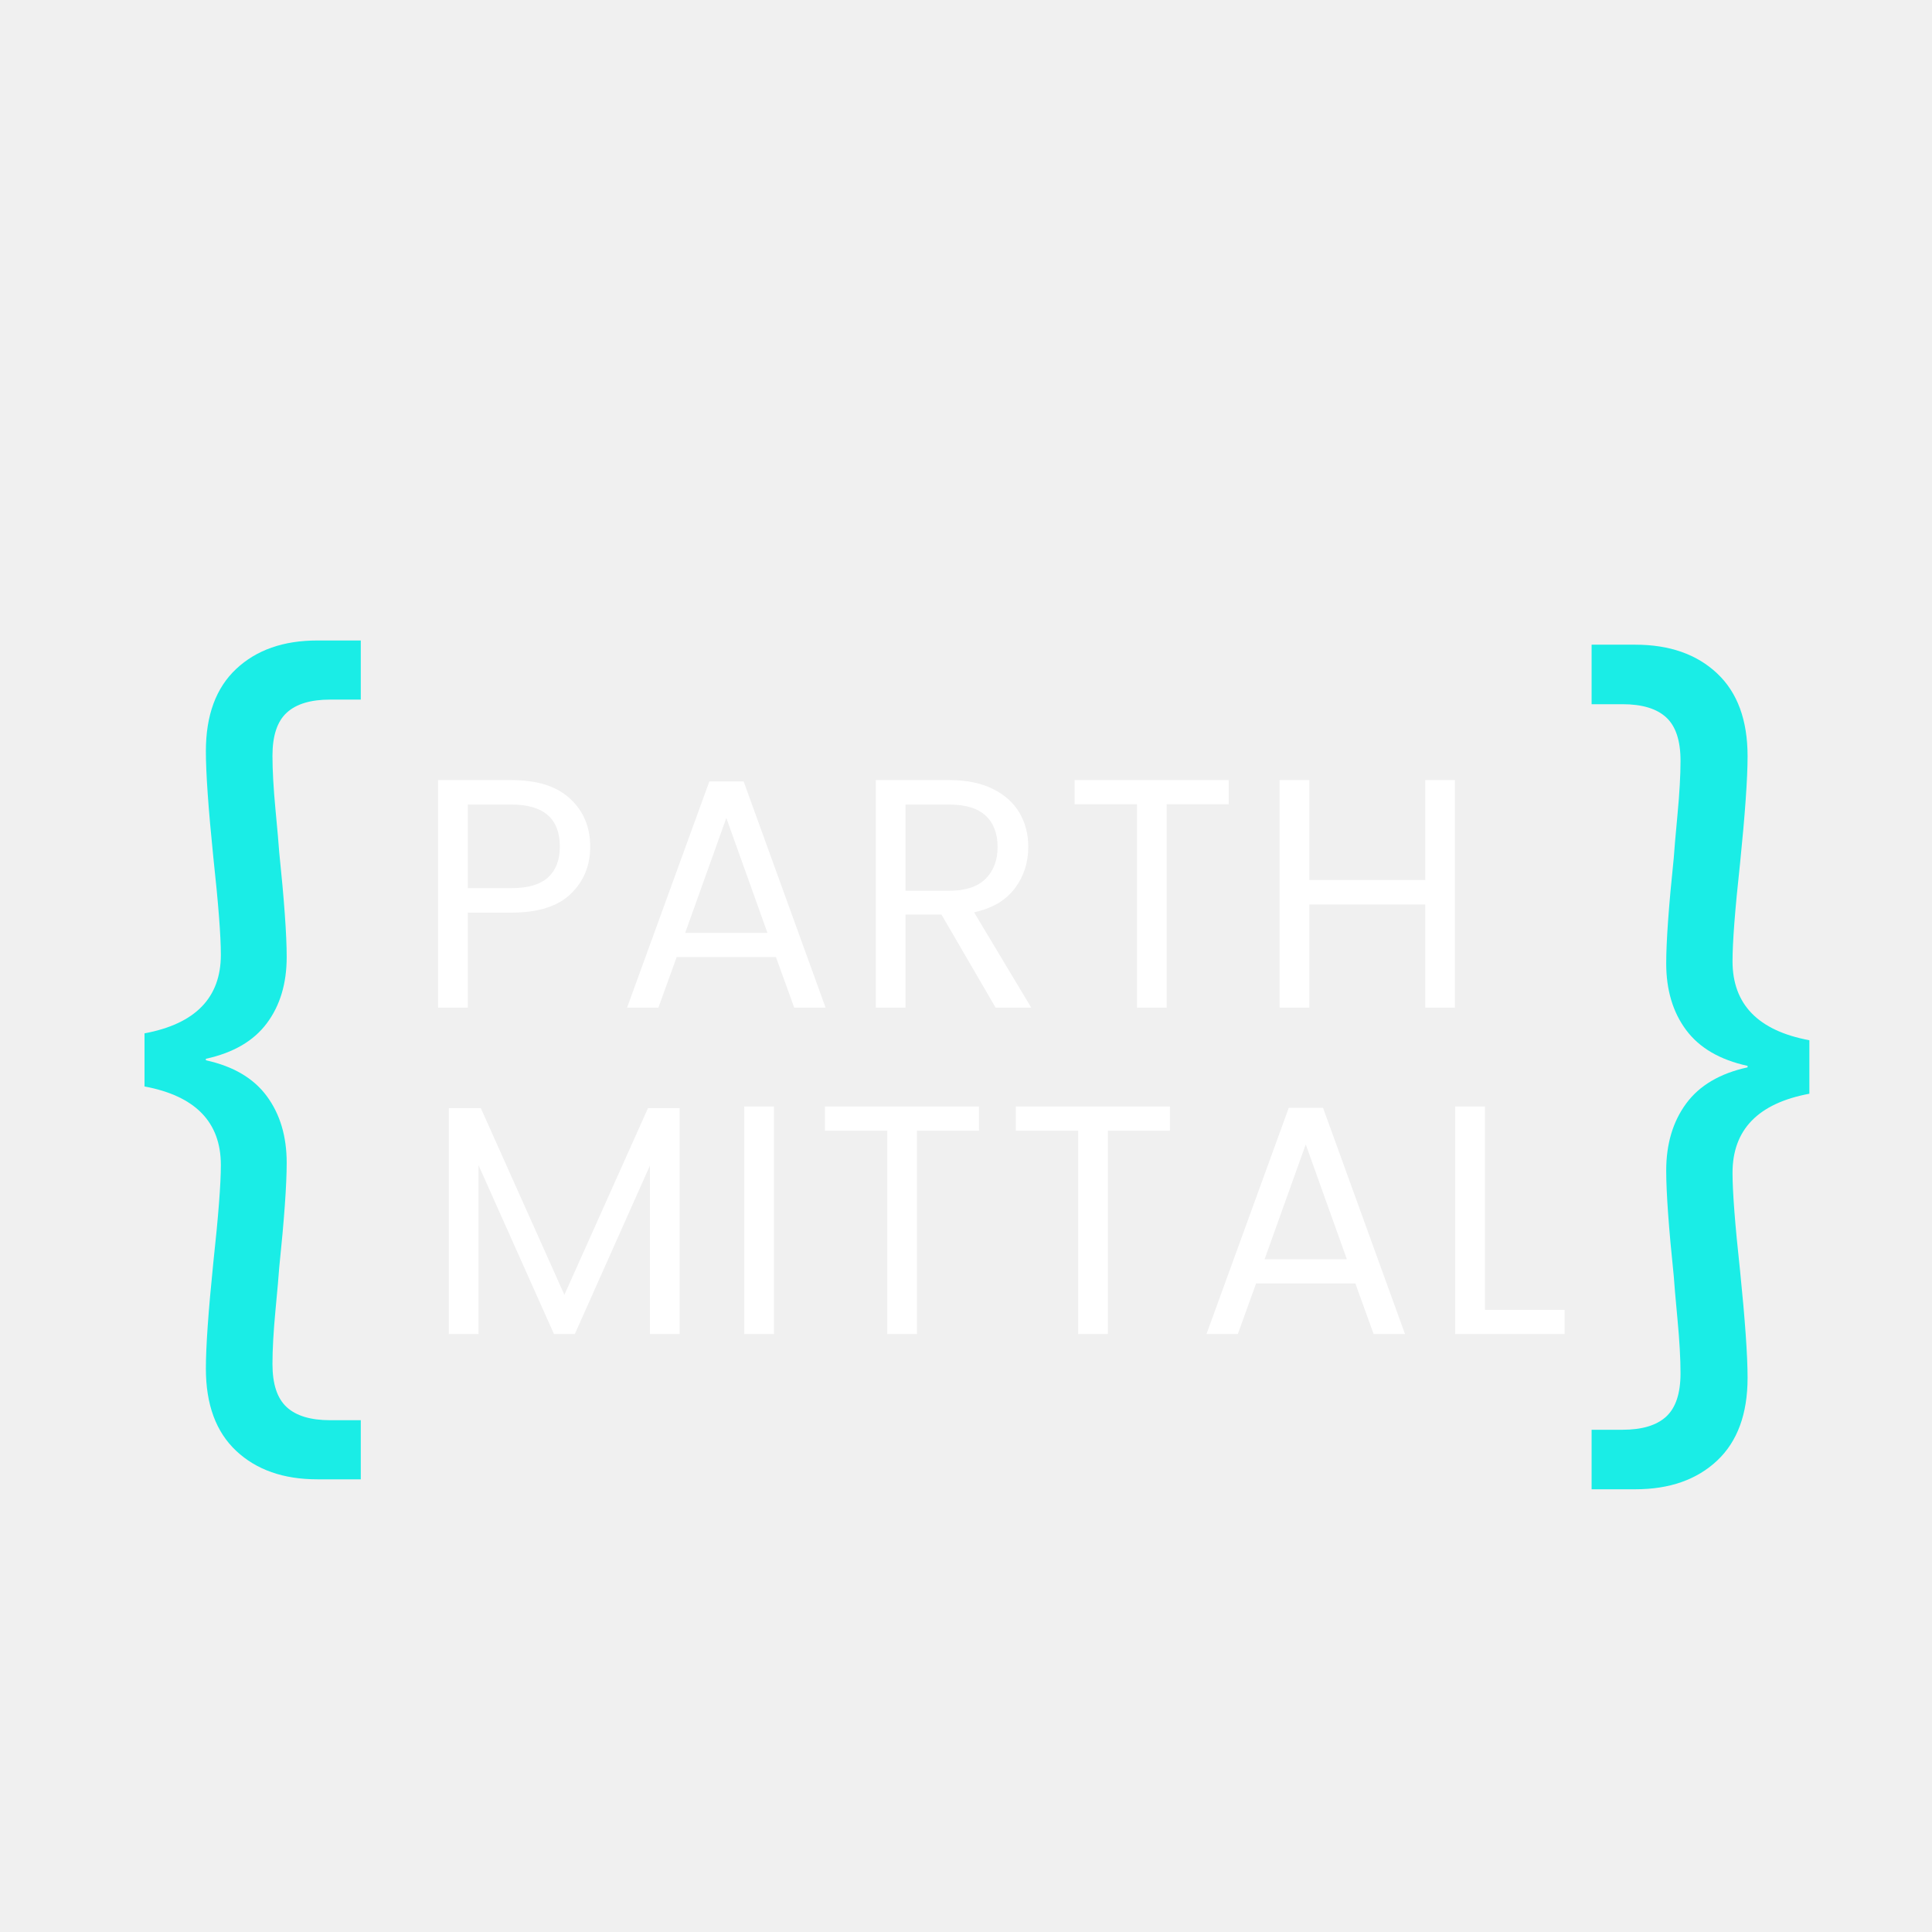
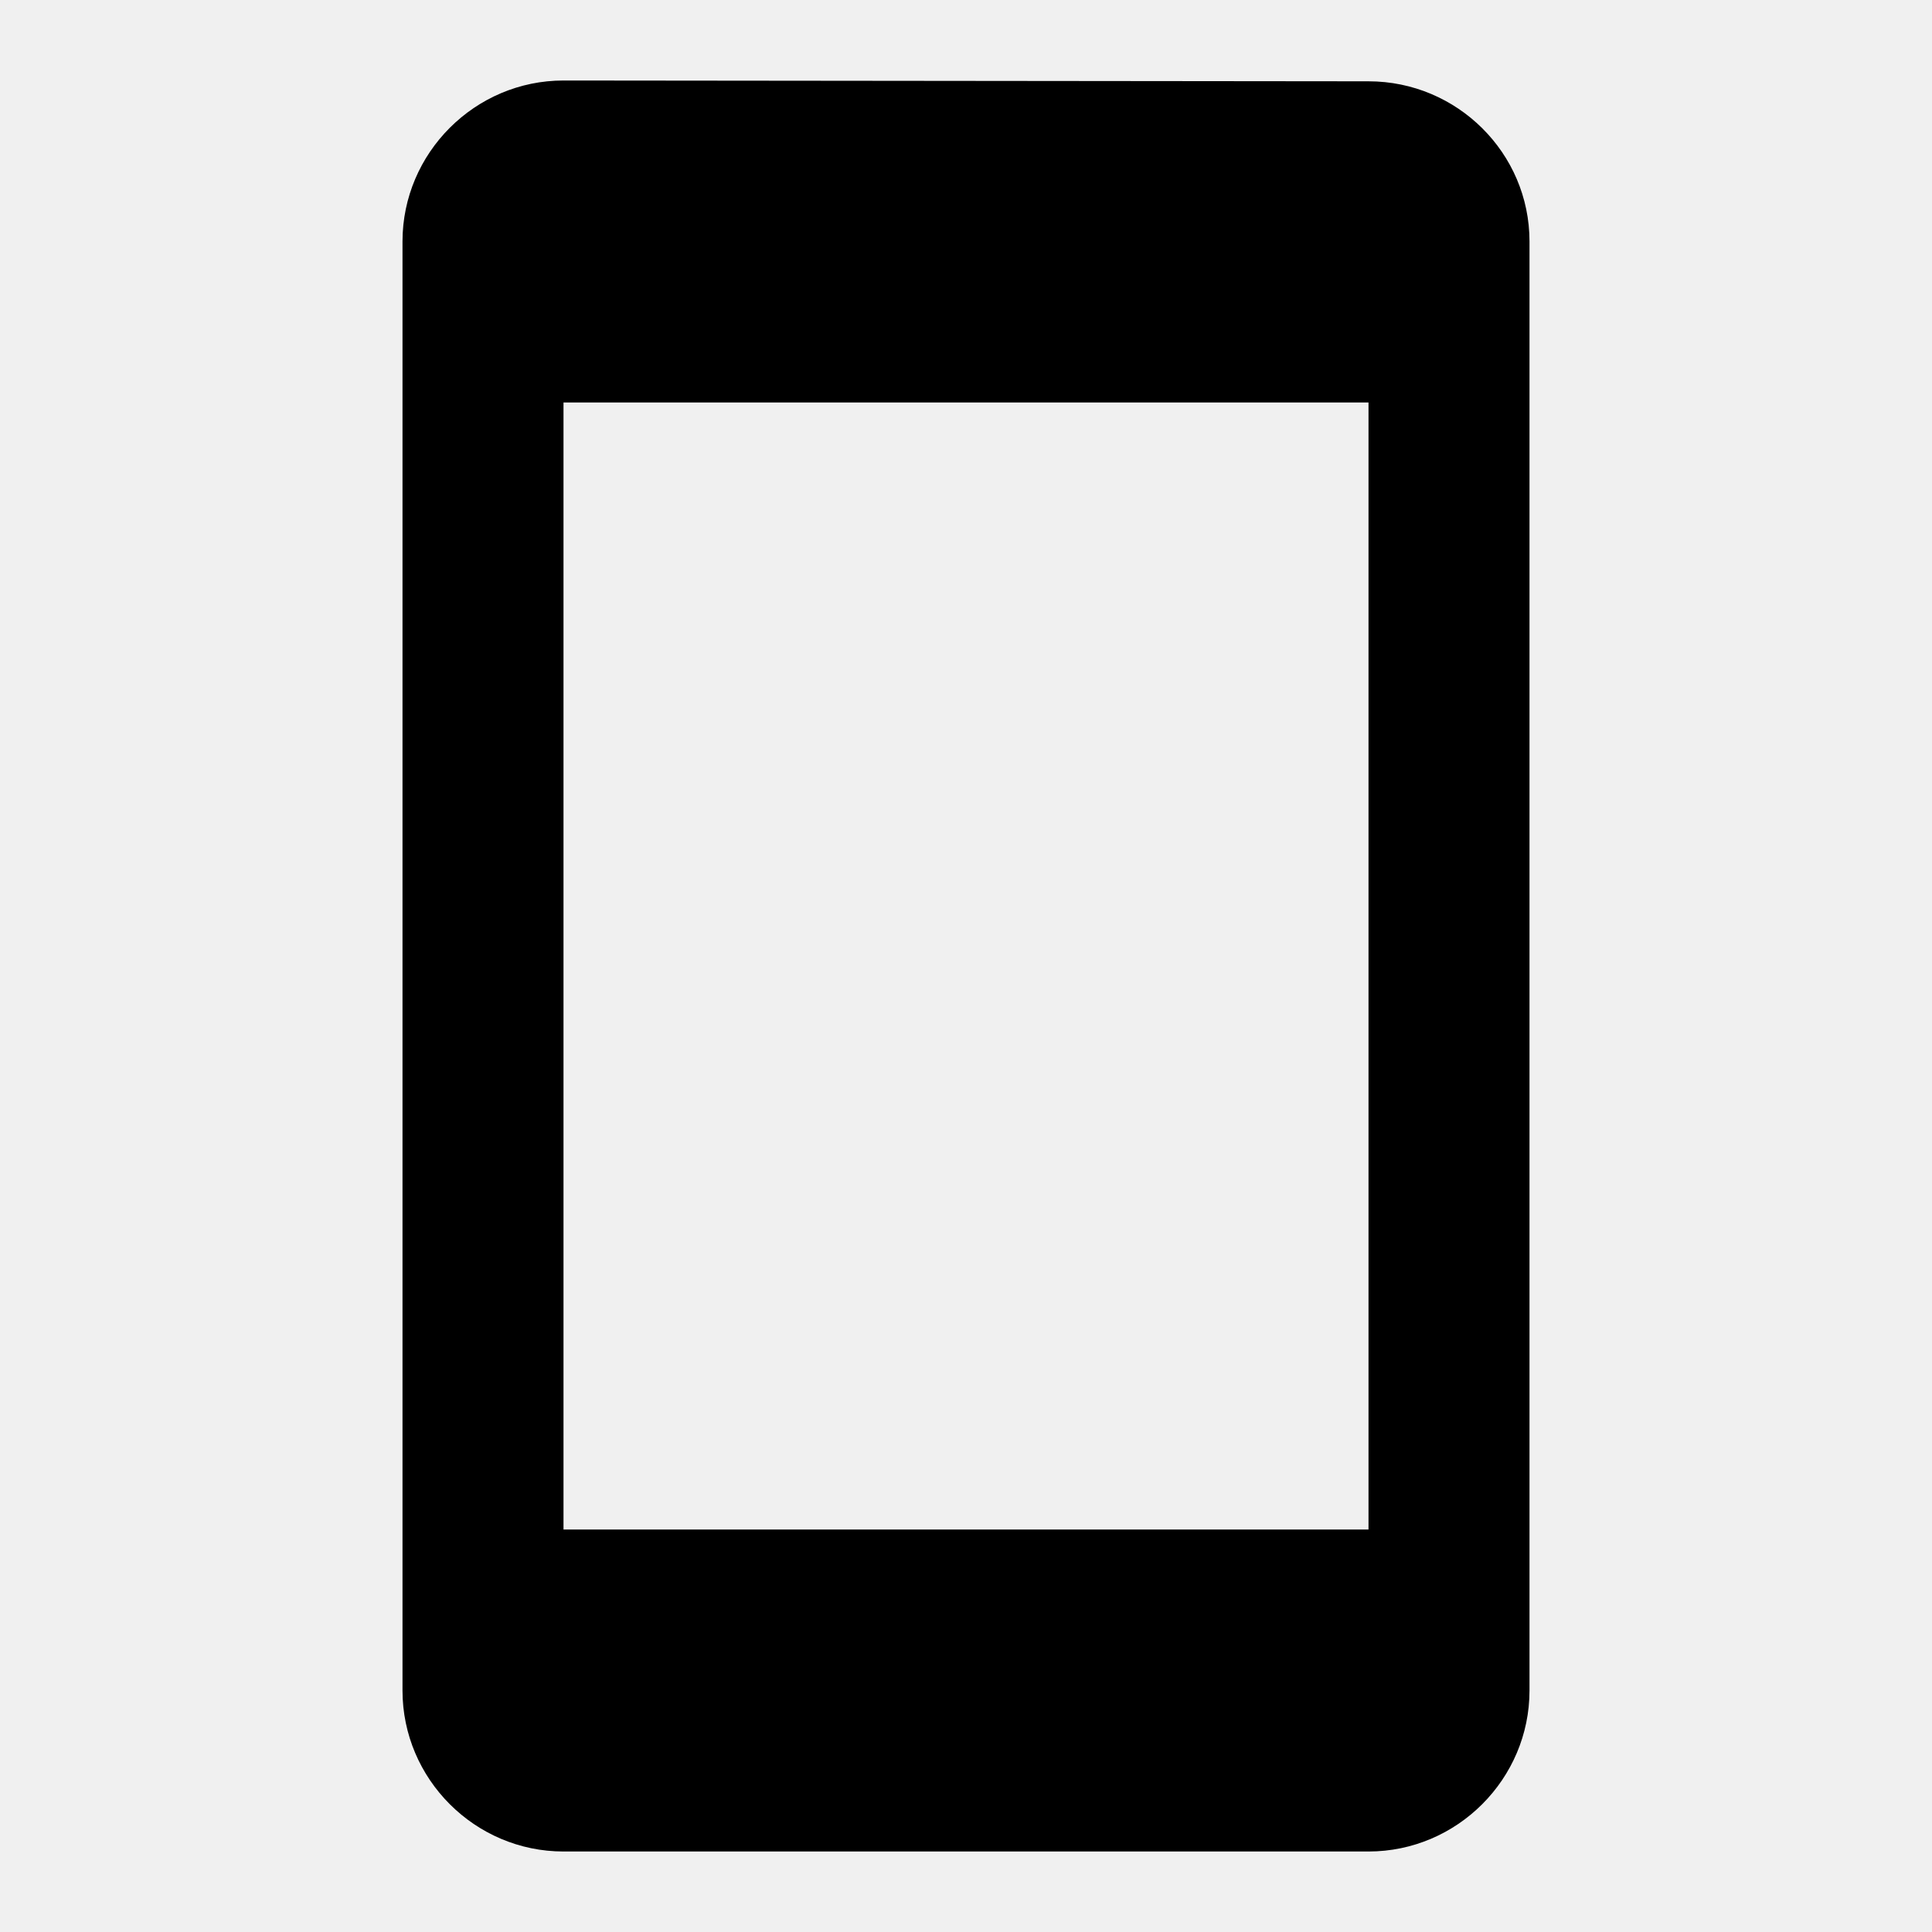
- <svg xmlns="http://www.w3.org/2000/svg" width="1024" zoomAndPan="magnify" viewBox="0 0 768 768" height="1024" preserveAspectRatio="xMidYMid meet" version="1.0">
-   <defs>
-     <g />
-   </defs>
-   <g fill="#ffffff" fill-opacity="1">
-     <g transform="translate(164.1517, 400.5461)">
-       <g>
-         <path d="M 70.469 -63.969 C 70.469 -56.445 67.891 -50.195 62.734 -45.219 C 57.586 -40.25 49.738 -37.766 39.188 -37.766 L 21.797 -37.766 L 21.797 0 L 9.984 0 L 9.984 -90.453 L 39.188 -90.453 C 49.395 -90.453 57.16 -87.984 62.484 -83.047 C 67.805 -78.117 70.469 -71.758 70.469 -63.969 Z M 39.188 -47.5 C 45.758 -47.5 50.602 -48.926 53.719 -51.781 C 56.832 -54.633 58.391 -58.695 58.391 -63.969 C 58.391 -75.133 51.988 -80.719 39.188 -80.719 L 21.797 -80.719 L 21.797 -47.5 Z M 39.188 -47.5 " />
-       </g>
-     </g>
-   </g>
-   <g fill="#ffffff" fill-opacity="1">
-     <g transform="translate(244.9939, 400.5461)">
-       <g>
-         <path d="M 63.453 -20.109 L 24 -20.109 L 16.734 0 L 4.281 0 L 36.984 -89.922 L 50.609 -89.922 L 83.188 0 L 70.719 0 Z M 60.078 -29.719 L 43.734 -75.391 L 27.375 -29.719 Z M 60.078 -29.719 " />
-       </g>
-     </g>
-   </g>
-   <g fill="#ffffff" fill-opacity="1">
-     <g transform="translate(338.1634, 400.5461)">
-       <g>
-         <path d="M 57.609 0 L 36.078 -36.984 L 21.797 -36.984 L 21.797 0 L 9.984 0 L 9.984 -90.453 L 39.188 -90.453 C 46.02 -90.453 51.789 -89.281 56.5 -86.938 C 61.219 -84.602 64.742 -81.445 67.078 -77.469 C 69.422 -73.488 70.594 -68.945 70.594 -63.844 C 70.594 -57.613 68.797 -52.117 65.203 -47.359 C 61.617 -42.609 56.234 -39.453 49.047 -37.891 L 71.766 0 Z M 21.797 -46.453 L 39.188 -46.453 C 45.594 -46.453 50.395 -48.031 53.594 -51.188 C 56.789 -54.344 58.391 -58.562 58.391 -63.844 C 58.391 -69.207 56.812 -73.359 53.656 -76.297 C 50.5 -79.242 45.676 -80.719 39.188 -80.719 L 21.797 -80.719 Z M 21.797 -46.453 " />
-       </g>
-     </g>
-   </g>
-   <g fill="#ffffff" fill-opacity="1">
-     <g transform="translate(422.7687, 400.5461)">
-       <g>
-         <path d="M 65.656 -90.453 L 65.656 -80.844 L 41 -80.844 L 41 0 L 29.203 0 L 29.203 -80.844 L 4.406 -80.844 L 4.406 -90.453 Z M 65.656 -90.453 " />
-       </g>
-     </g>
-   </g>
-   <g fill="#ffffff" fill-opacity="1">
-     <g transform="translate(498.68, 400.5461)">
-       <g>
-         <path d="M 79.672 -90.453 L 79.672 0 L 67.875 0 L 67.875 -41 L 21.797 -41 L 21.797 0 L 9.984 0 L 9.984 -90.453 L 21.797 -90.453 L 21.797 -50.734 L 67.875 -50.734 L 67.875 -90.453 Z M 79.672 -90.453 " />
-       </g>
-     </g>
-   </g>
-   <g fill="#ffffff" fill-opacity="1">
-     <g transform="translate(128.0813, 530.2961)">
-       <g />
-     </g>
-   </g>
-   <g fill="#ffffff" fill-opacity="1">
-     <g transform="translate(168.429, 530.2961)">
-       <g>
-         <path d="M 101.734 -89.797 L 101.734 0 L 89.922 0 L 89.922 -66.953 L 60.078 0 L 51.781 0 L 21.797 -67.094 L 21.797 0 L 9.984 0 L 9.984 -89.797 L 22.703 -89.797 L 55.922 -15.578 L 89.156 -89.797 Z M 101.734 -89.797 " />
-       </g>
-     </g>
-   </g>
-   <g fill="#ffffff" fill-opacity="1">
-     <g transform="translate(285.864, 530.2961)">
-       <g>
-         <path d="M 21.797 -90.453 L 21.797 0 L 9.984 0 L 9.984 -90.453 Z M 21.797 -90.453 " />
-       </g>
-     </g>
-   </g>
-   <g fill="#ffffff" fill-opacity="1">
-     <g transform="translate(323.4956, 530.2961)">
-       <g>
-         <path d="M 65.656 -90.453 L 65.656 -80.844 L 41 -80.844 L 41 0 L 29.203 0 L 29.203 -80.844 L 4.406 -80.844 L 4.406 -90.453 Z M 65.656 -90.453 " />
-       </g>
-     </g>
-   </g>
-   <g fill="#ffffff" fill-opacity="1">
-     <g transform="translate(399.4068, 530.2961)">
-       <g>
-         <path d="M 65.656 -90.453 L 65.656 -80.844 L 41 -80.844 L 41 0 L 29.203 0 L 29.203 -80.844 L 4.406 -80.844 L 4.406 -90.453 Z M 65.656 -90.453 " />
-       </g>
-     </g>
-   </g>
-   <g fill="#ffffff" fill-opacity="1">
-     <g transform="translate(475.3181, 530.2961)">
-       <g>
-         <path d="M 63.453 -20.109 L 24 -20.109 L 16.734 0 L 4.281 0 L 36.984 -89.922 L 50.609 -89.922 L 83.188 0 L 70.719 0 Z M 60.078 -29.719 L 43.734 -75.391 L 27.375 -29.719 Z M 60.078 -29.719 " />
-       </g>
-     </g>
-   </g>
-   <g fill="#ffffff" fill-opacity="1">
-     <g transform="translate(568.4877, 530.2961)">
-       <g>
-         <path d="M 21.797 -9.609 L 53.469 -9.609 L 53.469 0 L 9.984 0 L 9.984 -90.453 L 21.797 -90.453 Z M 21.797 -9.609 " />
-       </g>
-     </g>
-   </g>
-   <g fill="#1aede6" fill-opacity="1">
-     <g transform="translate(26.21418, 532.429)">
-       <g>
-         <path d="M 31.234 -121.656 C 51.461 -125.426 61.578 -135.836 61.578 -152.891 C 61.578 -160.422 60.582 -173.312 58.594 -191.562 C 56.613 -210.988 55.625 -225.066 55.625 -233.797 C 55.625 -248.078 59.641 -258.984 67.672 -266.516 C 75.703 -274.055 86.457 -277.828 99.938 -277.828 L 117.203 -277.828 L 117.203 -254.328 L 105 -254.328 C 97.27 -254.328 91.52 -252.586 87.75 -249.109 C 83.977 -245.641 82.094 -239.941 82.094 -232.016 C 82.094 -226.266 82.488 -219.176 83.281 -210.75 C 84.082 -202.32 84.582 -196.617 84.781 -193.641 C 86.758 -174.609 87.75 -160.727 87.75 -152 C 87.75 -141.488 85.117 -132.711 79.859 -125.672 C 74.609 -118.629 66.531 -113.922 55.625 -111.547 L 55.625 -110.953 C 66.531 -108.566 74.609 -103.805 79.859 -96.672 C 85.117 -89.535 87.75 -80.711 87.75 -70.203 C 87.75 -61.473 86.758 -47.594 84.781 -28.562 C 84.582 -25.582 84.082 -19.879 83.281 -11.453 C 82.488 -3.023 82.094 4.062 82.094 9.812 C 82.094 17.75 83.977 23.453 87.75 26.922 C 91.52 30.391 97.27 32.125 105 32.125 L 117.203 32.125 L 117.203 55.625 L 99.938 55.625 C 86.457 55.625 75.703 51.852 67.672 44.312 C 59.641 36.781 55.625 25.875 55.625 11.594 C 55.625 2.875 56.613 -11.203 58.594 -30.641 C 60.582 -48.879 61.578 -61.77 61.578 -69.312 C 61.578 -86.363 51.461 -96.773 31.234 -100.547 Z M 31.234 -121.656 " />
-       </g>
-     </g>
-   </g>
-   <g fill="#1aede6" fill-opacity="1">
-     <g transform="translate(612.3302, 536.01)">
-       <g>
-         <path d="M 106.922 -101.234 C 86.555 -97.441 76.375 -86.957 76.375 -69.781 C 76.375 -62.195 77.375 -49.219 79.375 -30.844 C 81.363 -11.281 82.359 2.895 82.359 11.688 C 82.359 26.062 78.316 37.039 70.234 44.625 C 62.148 52.207 51.316 56 37.734 56 L 20.359 56 L 20.359 32.344 L 32.641 32.344 C 40.43 32.344 46.223 30.594 50.016 27.094 C 53.805 23.602 55.703 17.867 55.703 9.891 C 55.703 4.098 55.301 -3.039 54.5 -11.531 C 53.707 -20.02 53.211 -25.758 53.016 -28.75 C 51.016 -47.914 50.016 -61.895 50.016 -70.688 C 50.016 -81.27 52.66 -90.156 57.953 -97.344 C 63.242 -104.531 71.379 -109.32 82.359 -111.719 L 82.359 -112.312 C 71.379 -114.707 63.242 -119.445 57.953 -126.531 C 52.66 -133.625 50.016 -142.461 50.016 -153.047 C 50.016 -161.828 51.016 -175.801 53.016 -194.969 C 53.211 -197.969 53.707 -203.707 54.5 -212.188 C 55.301 -220.676 55.703 -227.816 55.703 -233.609 C 55.703 -241.598 53.805 -247.336 50.016 -250.828 C 46.223 -254.328 40.43 -256.078 32.641 -256.078 L 20.359 -256.078 L 20.359 -279.734 L 37.734 -279.734 C 51.316 -279.734 62.148 -275.938 70.234 -268.344 C 78.316 -260.758 82.359 -249.781 82.359 -235.406 C 82.359 -226.625 81.363 -212.445 79.375 -192.875 C 77.375 -174.508 76.375 -161.531 76.375 -153.938 C 76.375 -136.77 86.555 -126.289 106.922 -122.5 Z M 106.922 -101.234 " />
-       </g>
-     </g>
-   </g>
+ <svg xmlns="http://www.w3.org/2000/svg" height="24" viewBox="0 0 24 24" width="24">
+   <path d="M0 0h24v24H0z" fill="none" />
+   <path d="M17 1.01L7 1c-1.1 0-2 .9-2 2v18c0 1.1.9 2 2 2h10c1.1 0 2-.9 2-2V3c0-1.1-.9-1.99-2-1.99zM17 19H7V5h10v14z" />
</svg>
